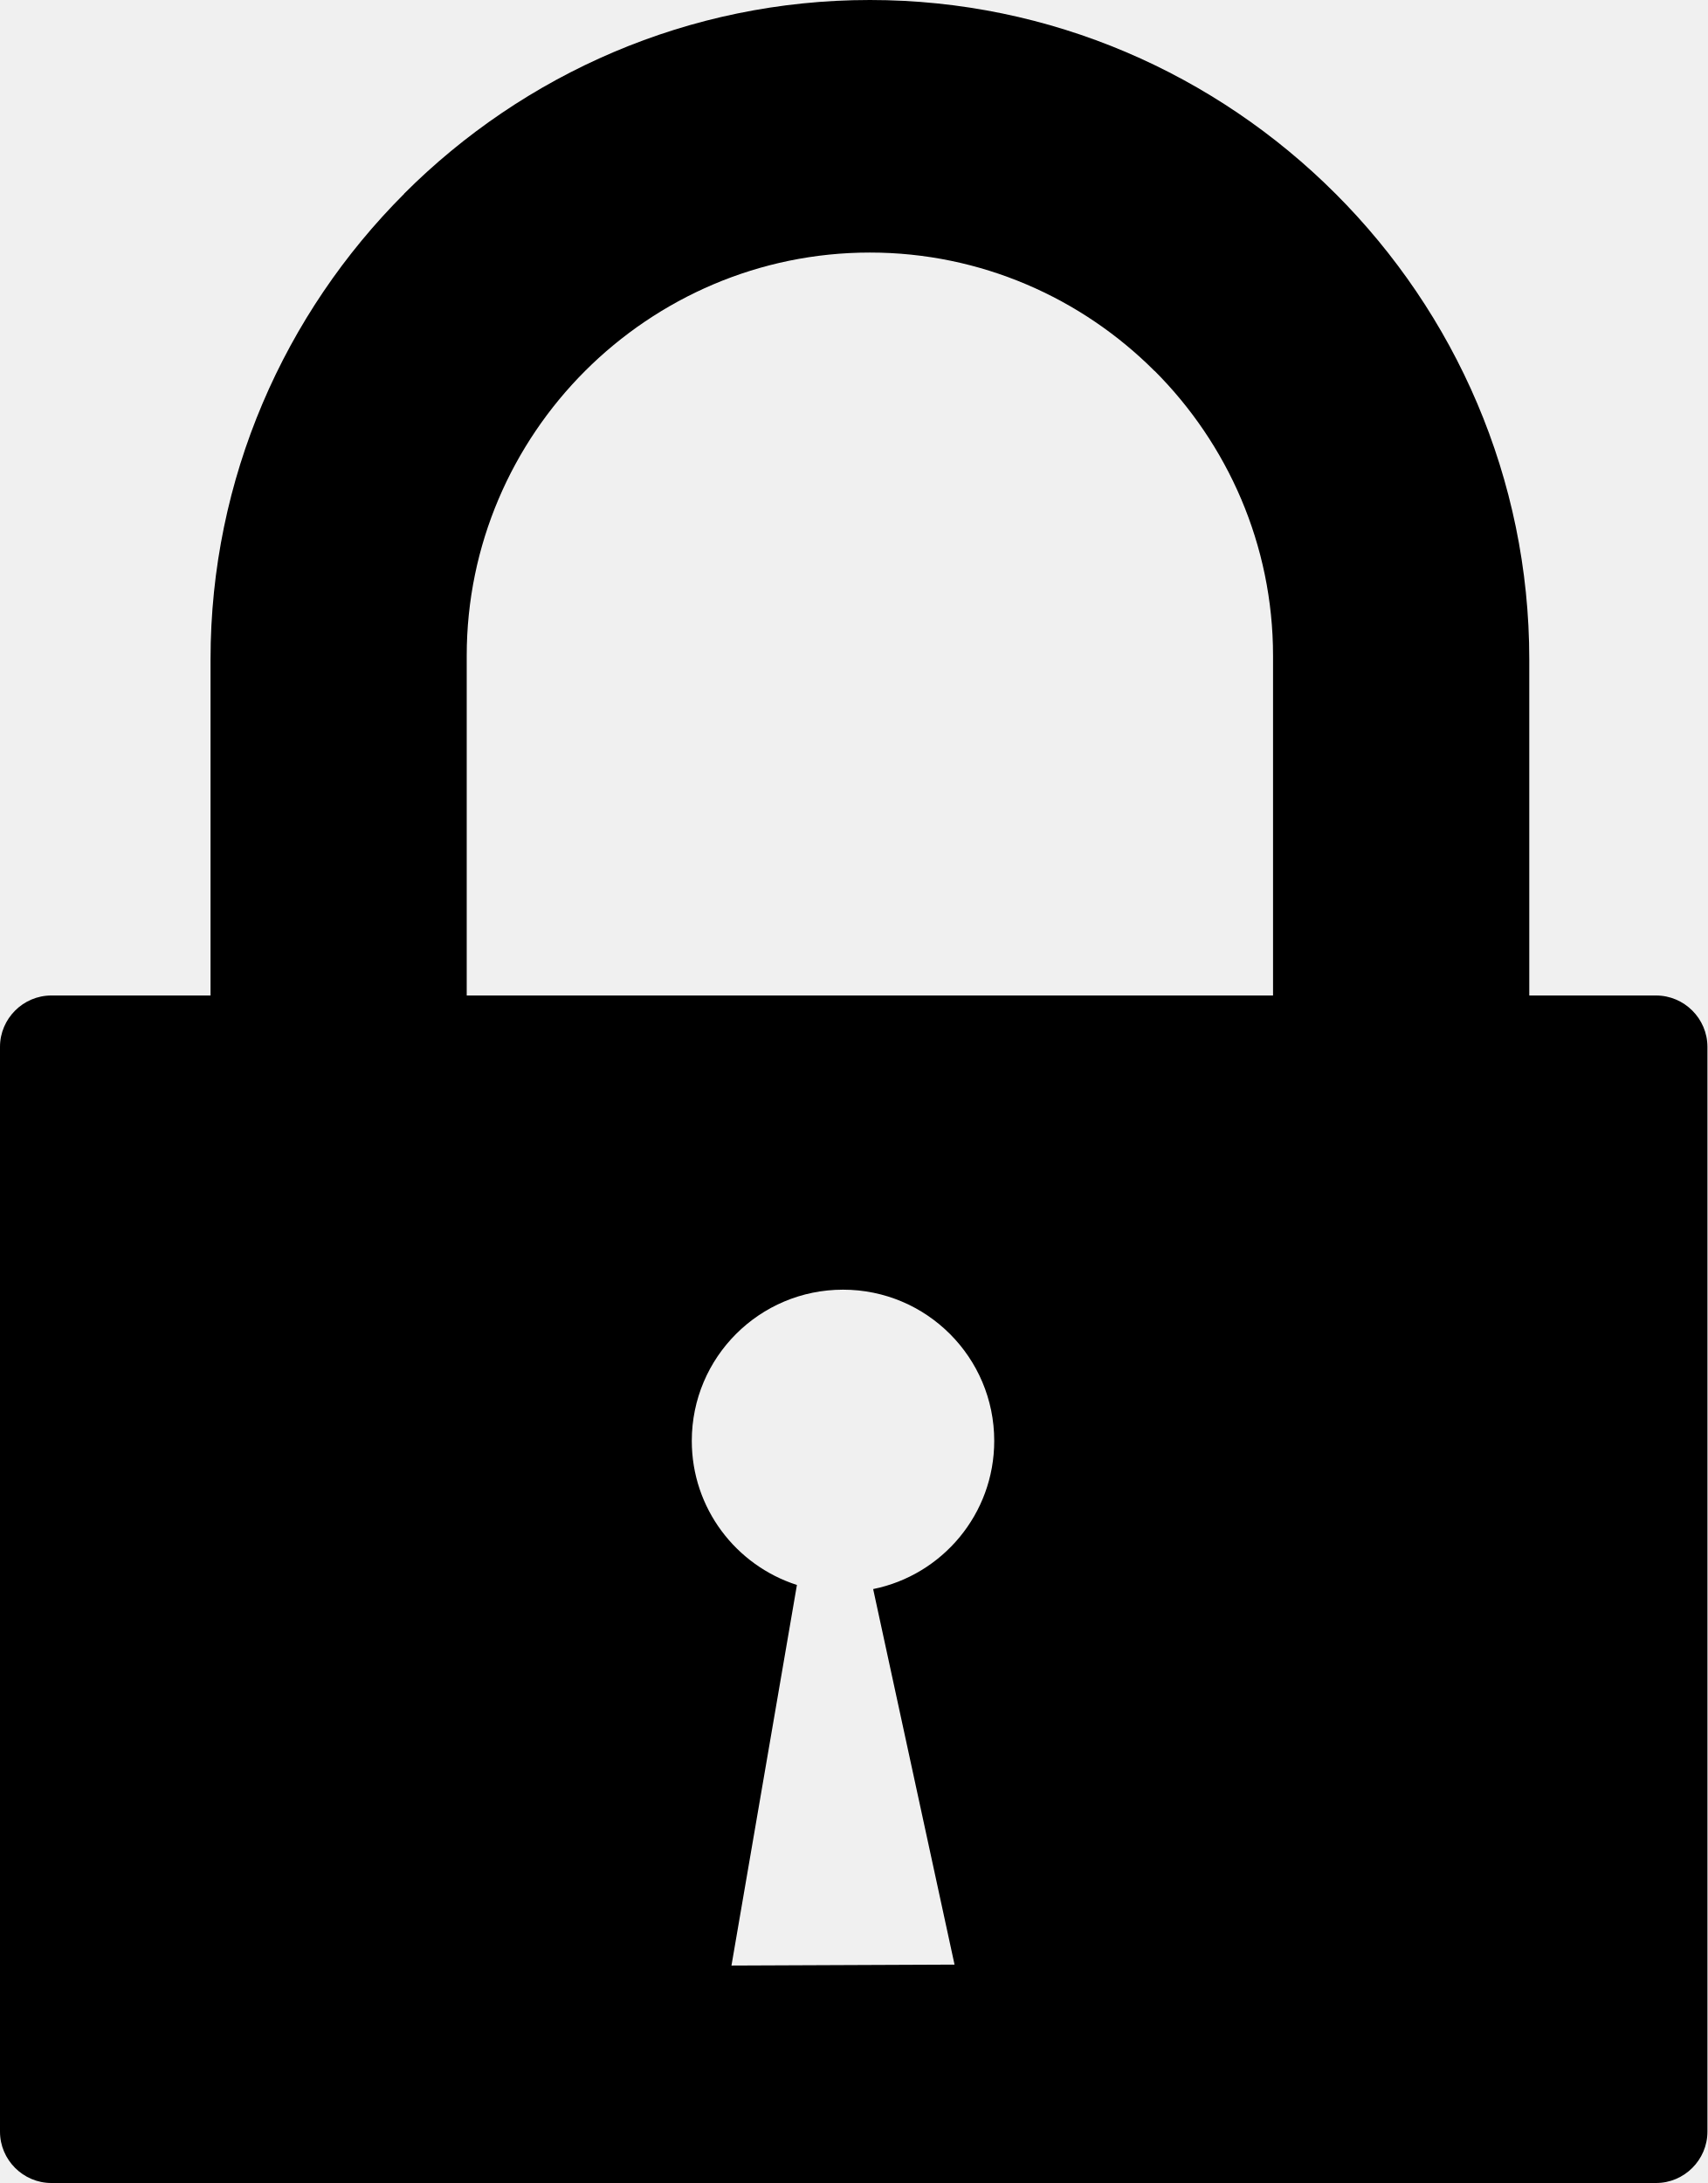
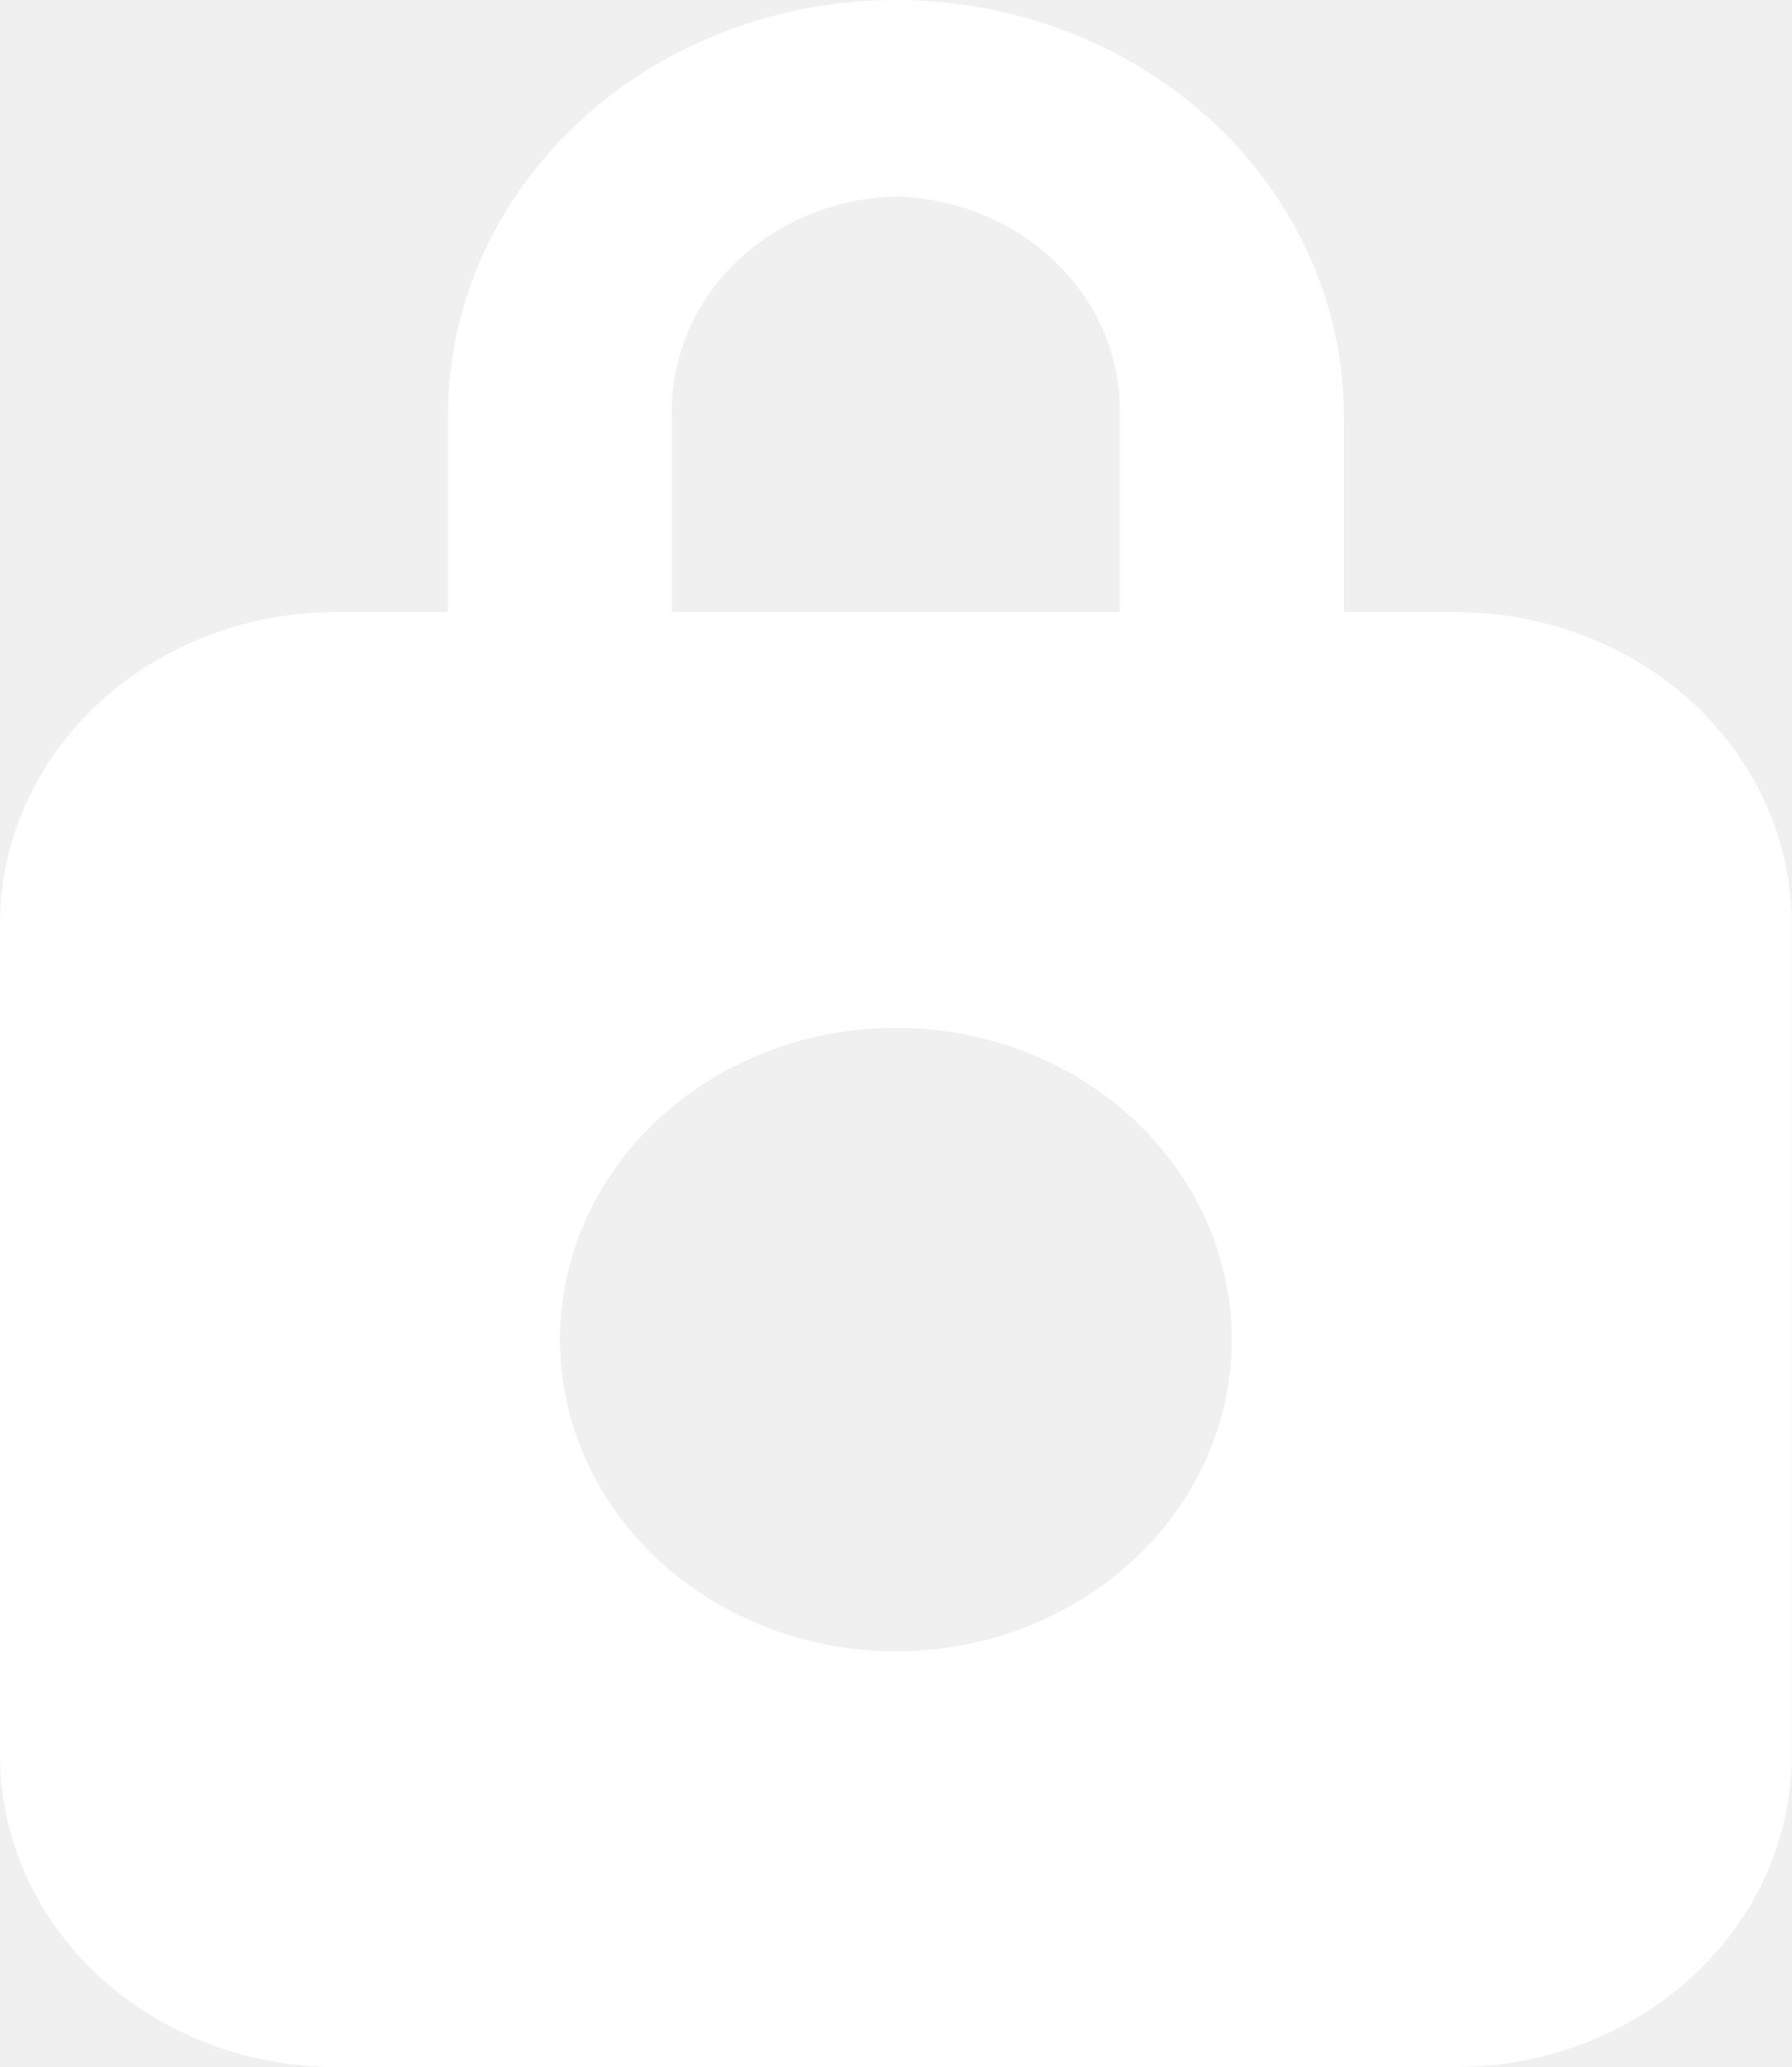
- <svg xmlns="http://www.w3.org/2000/svg" version="1.1" id="Layer_1" x="0px" y="0px" width="96.108px" height="122.88px" viewBox="0 0 96.108 122.88" enable-background="new 0 0 96.108 122.88" xml:space="preserve">
-   <g>
-     <path fill-rule="evenodd" clip-rule="evenodd" d="M2.892,56.036h8.959v-1.075V37.117c0-10.205,4.177-19.484,10.898-26.207v-0.009 C29.473,4.177,38.754,0,48.966,0C59.17,0,68.449,4.177,75.173,10.901l0.01,0.009c6.721,6.723,10.898,16.002,10.898,26.207v17.844 v1.075h7.136c1.59,0,2.892,1.302,2.892,2.891v61.062c0,1.589-1.302,2.891-2.892,2.891H2.892c-1.59,0-2.892-1.302-2.892-2.891 V58.927C0,57.338,1.302,56.036,2.892,56.036L2.892,56.036z M26.271,56.036h45.387v-1.075V36.911c0-6.24-2.554-11.917-6.662-16.03 l-0.005,0.004c-4.111-4.114-9.787-6.669-16.025-6.669c-6.241,0-11.917,2.554-16.033,6.665c-4.109,4.113-6.662,9.79-6.662,16.03 v18.051V56.036L26.271,56.036z M49.149,89.448l4.581,21.139l-12.557,0.053l3.685-21.423c-3.431-1.1-5.918-4.315-5.918-8.111 c0-4.701,3.81-8.511,8.513-8.511c4.698,0,8.511,3.81,8.511,8.511C55.964,85.226,53.036,88.663,49.149,89.448L49.149,89.448z" />
-   </g>
+ <svg xmlns="http://www.w3.org/2000/svg" fill="#000000" height="30" viewBox="0 0 26 30" width="26">
+   <path d="M21.125 8.884H19.5V6.033C19.5 4.433 18.815 2.899 17.596 1.767C16.377 0.636 14.724 0 13 0C11.276 0 9.623 0.636 8.404 1.767C7.185 2.899 6.5 4.433 6.5 6.033V8.884H4.875C3.582 8.884 2.342 9.361 1.428 10.209C0.514 11.058 0 12.209 0 13.409V25.475C0 26.675 0.514 27.826 1.428 28.675C2.342 29.523 3.582 30 4.875 30H21.125C22.418 30 23.658 29.523 24.572 28.675C25.486 27.826 26 26.675 26 25.475V13.409C26 12.209 25.486 11.058 24.572 10.209C23.658 9.361 22.418 8.884 21.125 8.884ZM9.75 6.033C9.728 5.212 10.058 4.415 10.667 3.819C11.276 3.223 12.115 2.874 13 2.851C13.885 2.874 14.724 3.223 15.333 3.819C15.942 4.415 16.272 5.212 16.25 6.033V8.884H9.75V6.033ZM13 23.967C12.036 23.967 11.093 23.701 10.292 23.204C9.49 22.707 8.865 22 8.496 21.174C8.127 20.347 8.031 19.437 8.219 18.559C8.407 17.681 8.871 16.875 9.553 16.242C10.235 15.61 11.103 15.179 12.049 15.004C12.995 14.829 13.975 14.919 14.866 15.261C15.756 15.604 16.518 16.184 17.053 16.928C17.589 17.672 17.875 18.547 17.875 19.442C17.875 20.642 17.361 21.793 16.447 22.642C15.533 23.49 14.293 23.967 13 23.967Z" fill="white" />
</svg>
